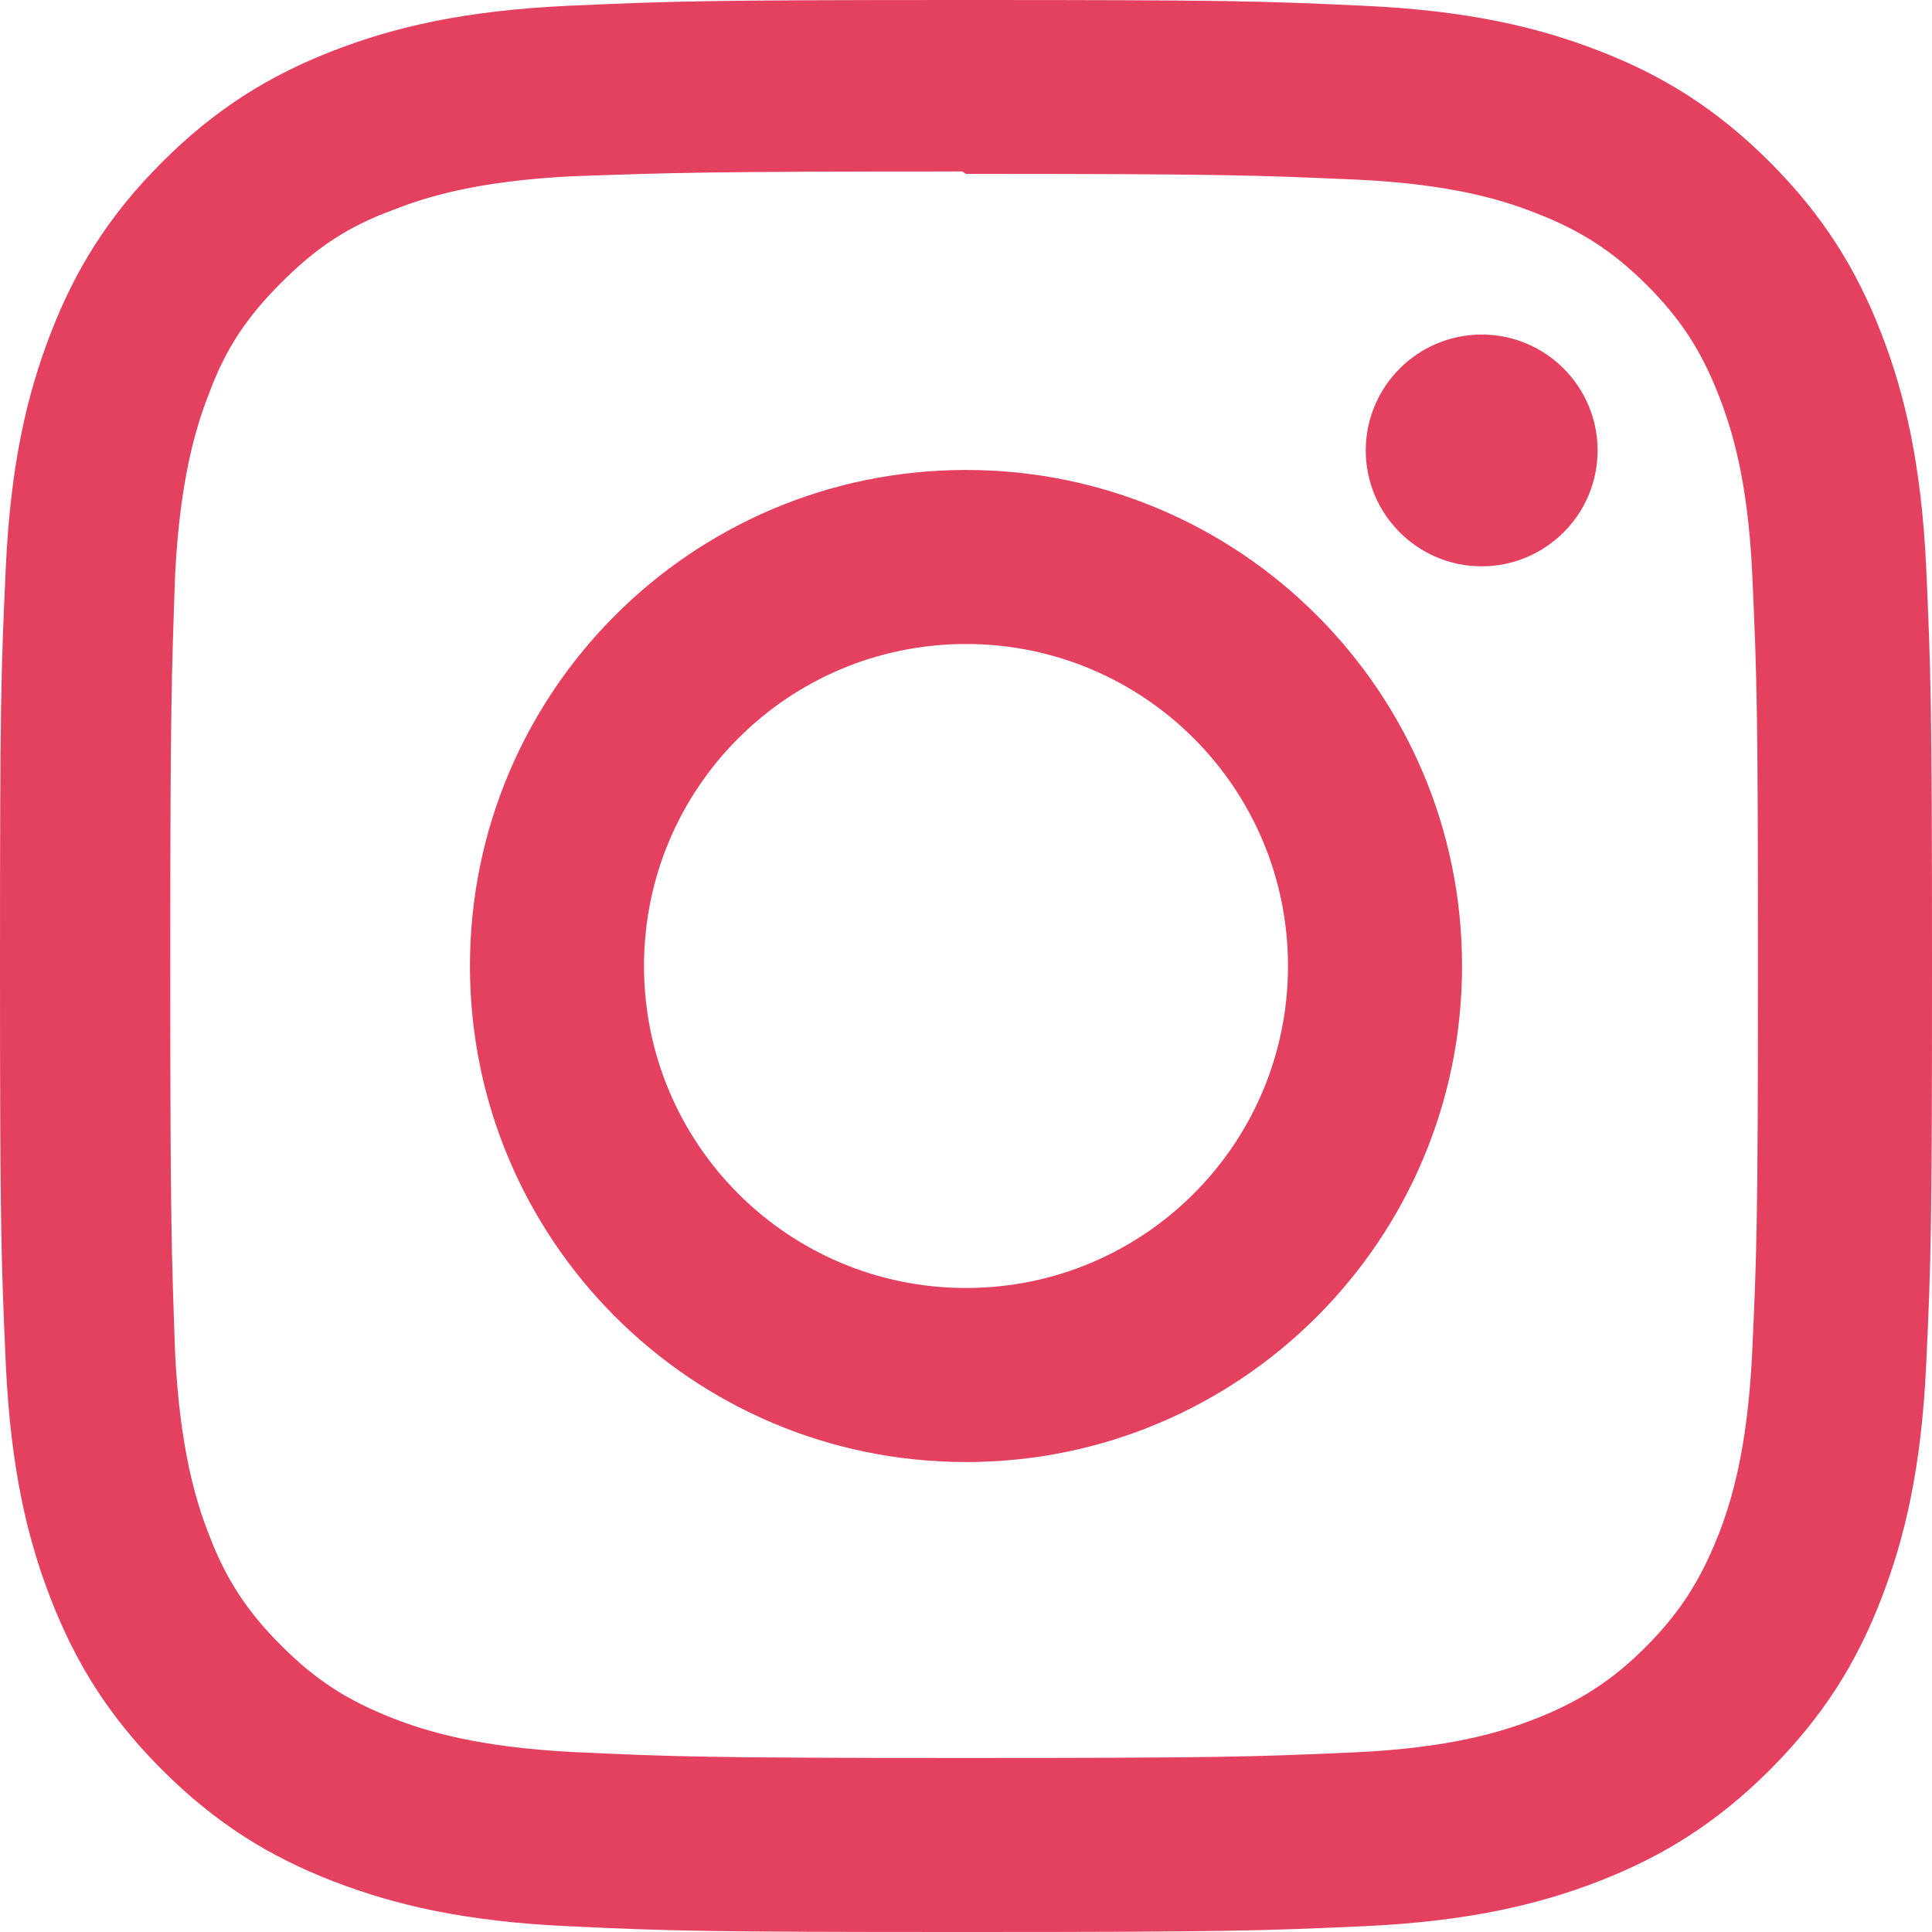
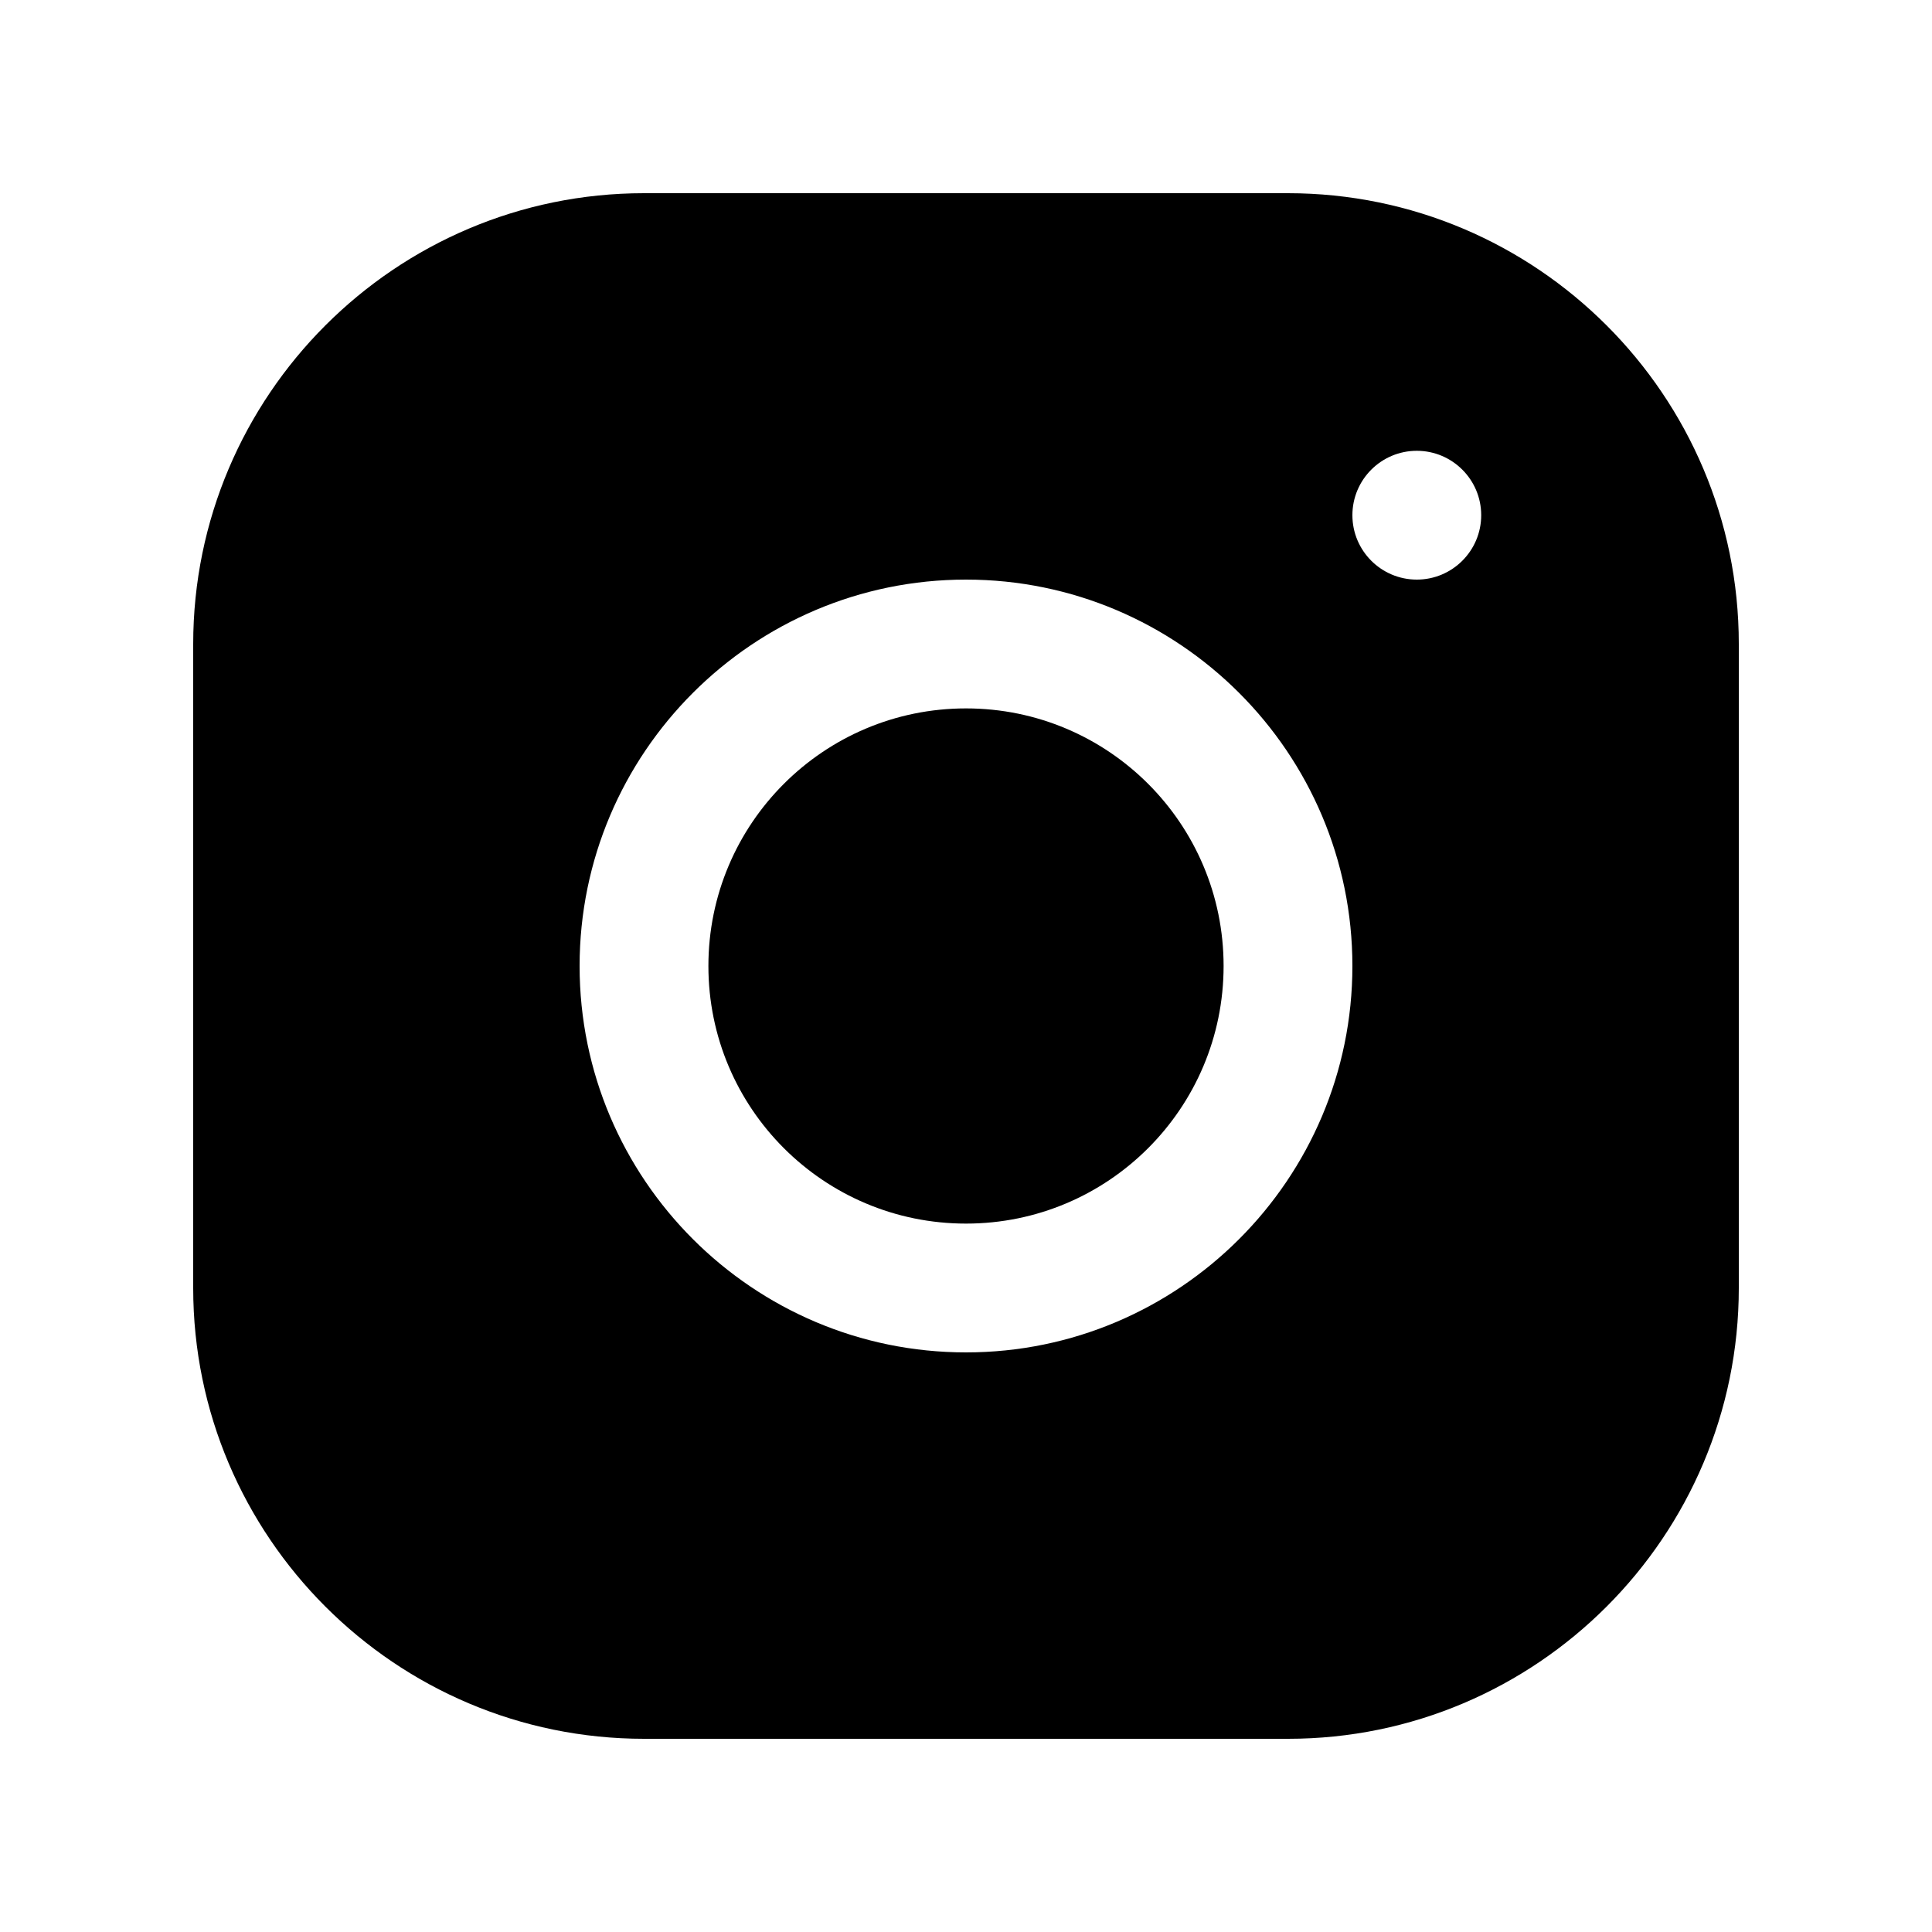
- <svg xmlns="http://www.w3.org/2000/svg" role="img" viewBox="0 0 24 24">
-   <path fill="#E4405F" d="M12 0C8.74 0 8.333.015 7.053.072 5.775.132 4.905.333 4.14.63c-.789.306-1.459.717-2.126 1.384S.935 3.35.63 4.14C.333 4.905.131 5.775.072 7.053.012 8.333 0 8.74 0 12s.015 3.667.072 4.947c.06 1.277.261 2.148.558 2.913.306.788.717 1.459 1.384 2.126.667.666 1.336 1.079 2.126 1.384.766.296 1.636.499 2.913.558C8.333 23.988 8.74 24 12 24s3.667-.015 4.947-.072c1.277-.06 2.148-.262 2.913-.558.788-.306 1.459-.718 2.126-1.384.666-.667 1.079-1.335 1.384-2.126.296-.765.499-1.636.558-2.913.06-1.28.072-1.687.072-4.947s-.015-3.667-.072-4.947c-.06-1.277-.262-2.149-.558-2.913-.306-.789-.718-1.459-1.384-2.126C21.319 1.347 20.651.935 19.86.63c-.765-.297-1.636-.499-2.913-.558C15.667.012 15.26 0 12 0zm0 2.16c3.203 0 3.585.016 4.85.071 1.17.055 1.805.249 2.227.415.562.217.96.477 1.382.896.419.42.679.819.896 1.381.164.422.36 1.057.413 2.227.057 1.266.07 1.646.07 4.85s-.015 3.585-.074 4.85c-.061 1.17-.256 1.805-.421 2.227-.224.562-.479.96-.899 1.382-.419.419-.824.679-1.38.896-.42.164-1.065.36-2.235.413-1.274.057-1.649.07-4.859.07-3.211 0-3.586-.015-4.859-.074-1.171-.061-1.816-.256-2.236-.421-.569-.224-.96-.479-1.379-.899-.421-.419-.69-.824-.9-1.38-.165-.42-.359-1.065-.42-2.235-.045-1.26-.061-1.649-.061-4.844 0-3.196.016-3.586.061-4.861.061-1.17.255-1.814.42-2.234.21-.57.479-.96.9-1.381.419-.419.81-.689 1.379-.898.42-.166 1.051-.361 2.221-.421 1.275-.045 1.65-.06 4.859-.06l.045.03zm0 3.678c-3.405 0-6.162 2.76-6.162 6.162 0 3.405 2.76 6.162 6.162 6.162 3.405 0 6.162-2.76 6.162-6.162 0-3.405-2.76-6.162-6.162-6.162zM12 16c-2.21 0-4-1.79-4-4s1.79-4 4-4 4 1.79 4 4-1.79 4-4 4zm7.846-10.405c0 .795-.646 1.44-1.44 1.44-.795 0-1.44-.646-1.44-1.44 0-.794.646-1.439 1.44-1.439.793-.001 1.44.645 1.44 1.439z" />
+ <svg viewBox="0 0 30 30" fill="currentColor" className="h-6">
+   <circle cx="15" cy="15" r="4" />
+   <path d="M19.999,3h-10C6.14,3,3,6.141,3,10.001v10C3,23.86,6.141,27,10.001,27h10C23.86,27,27,23.859,27,19.999v-10   C27,6.14,23.859,3,19.999,3z M15,21c-3.309,0-6-2.691-6-6s2.691-6,6-6s6,2.691,6,6S18.309,21,15,21z M22,9c-0.552,0-1-0.448-1-1   c0-0.552,0.448-1,1-1s1,0.448,1,1C23,8.552,22.552,9,22,9z" />
</svg>
